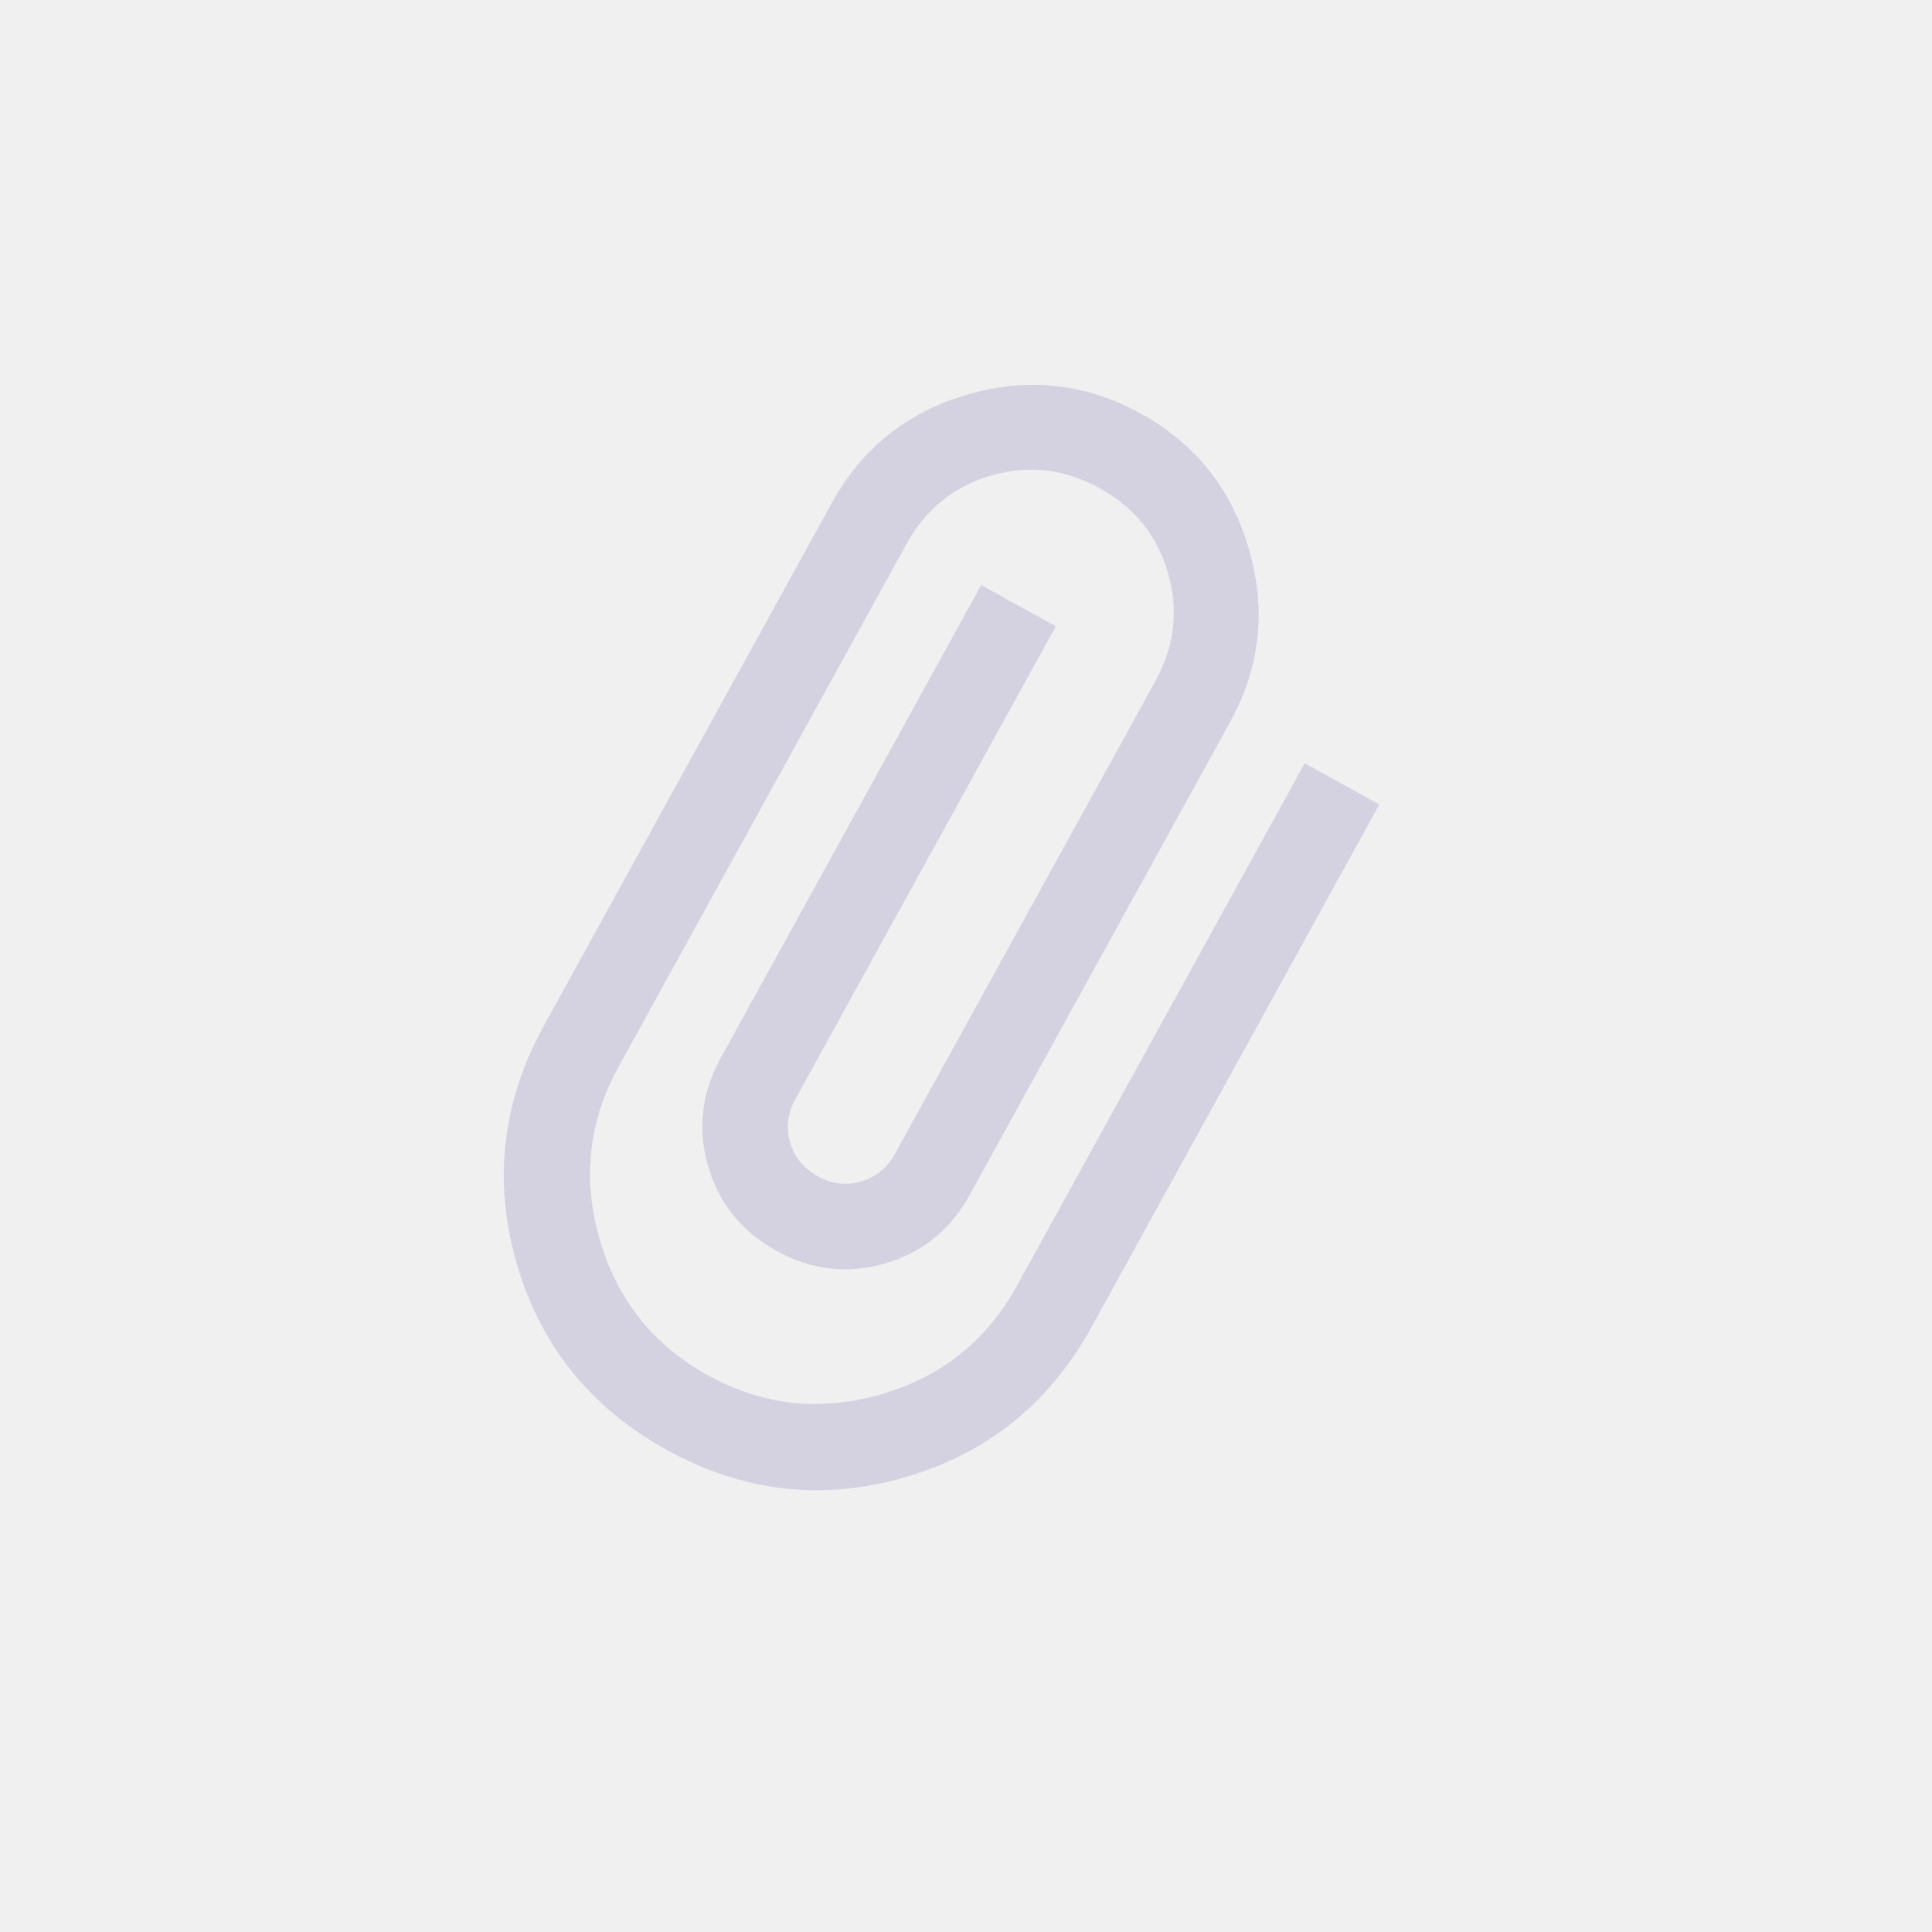
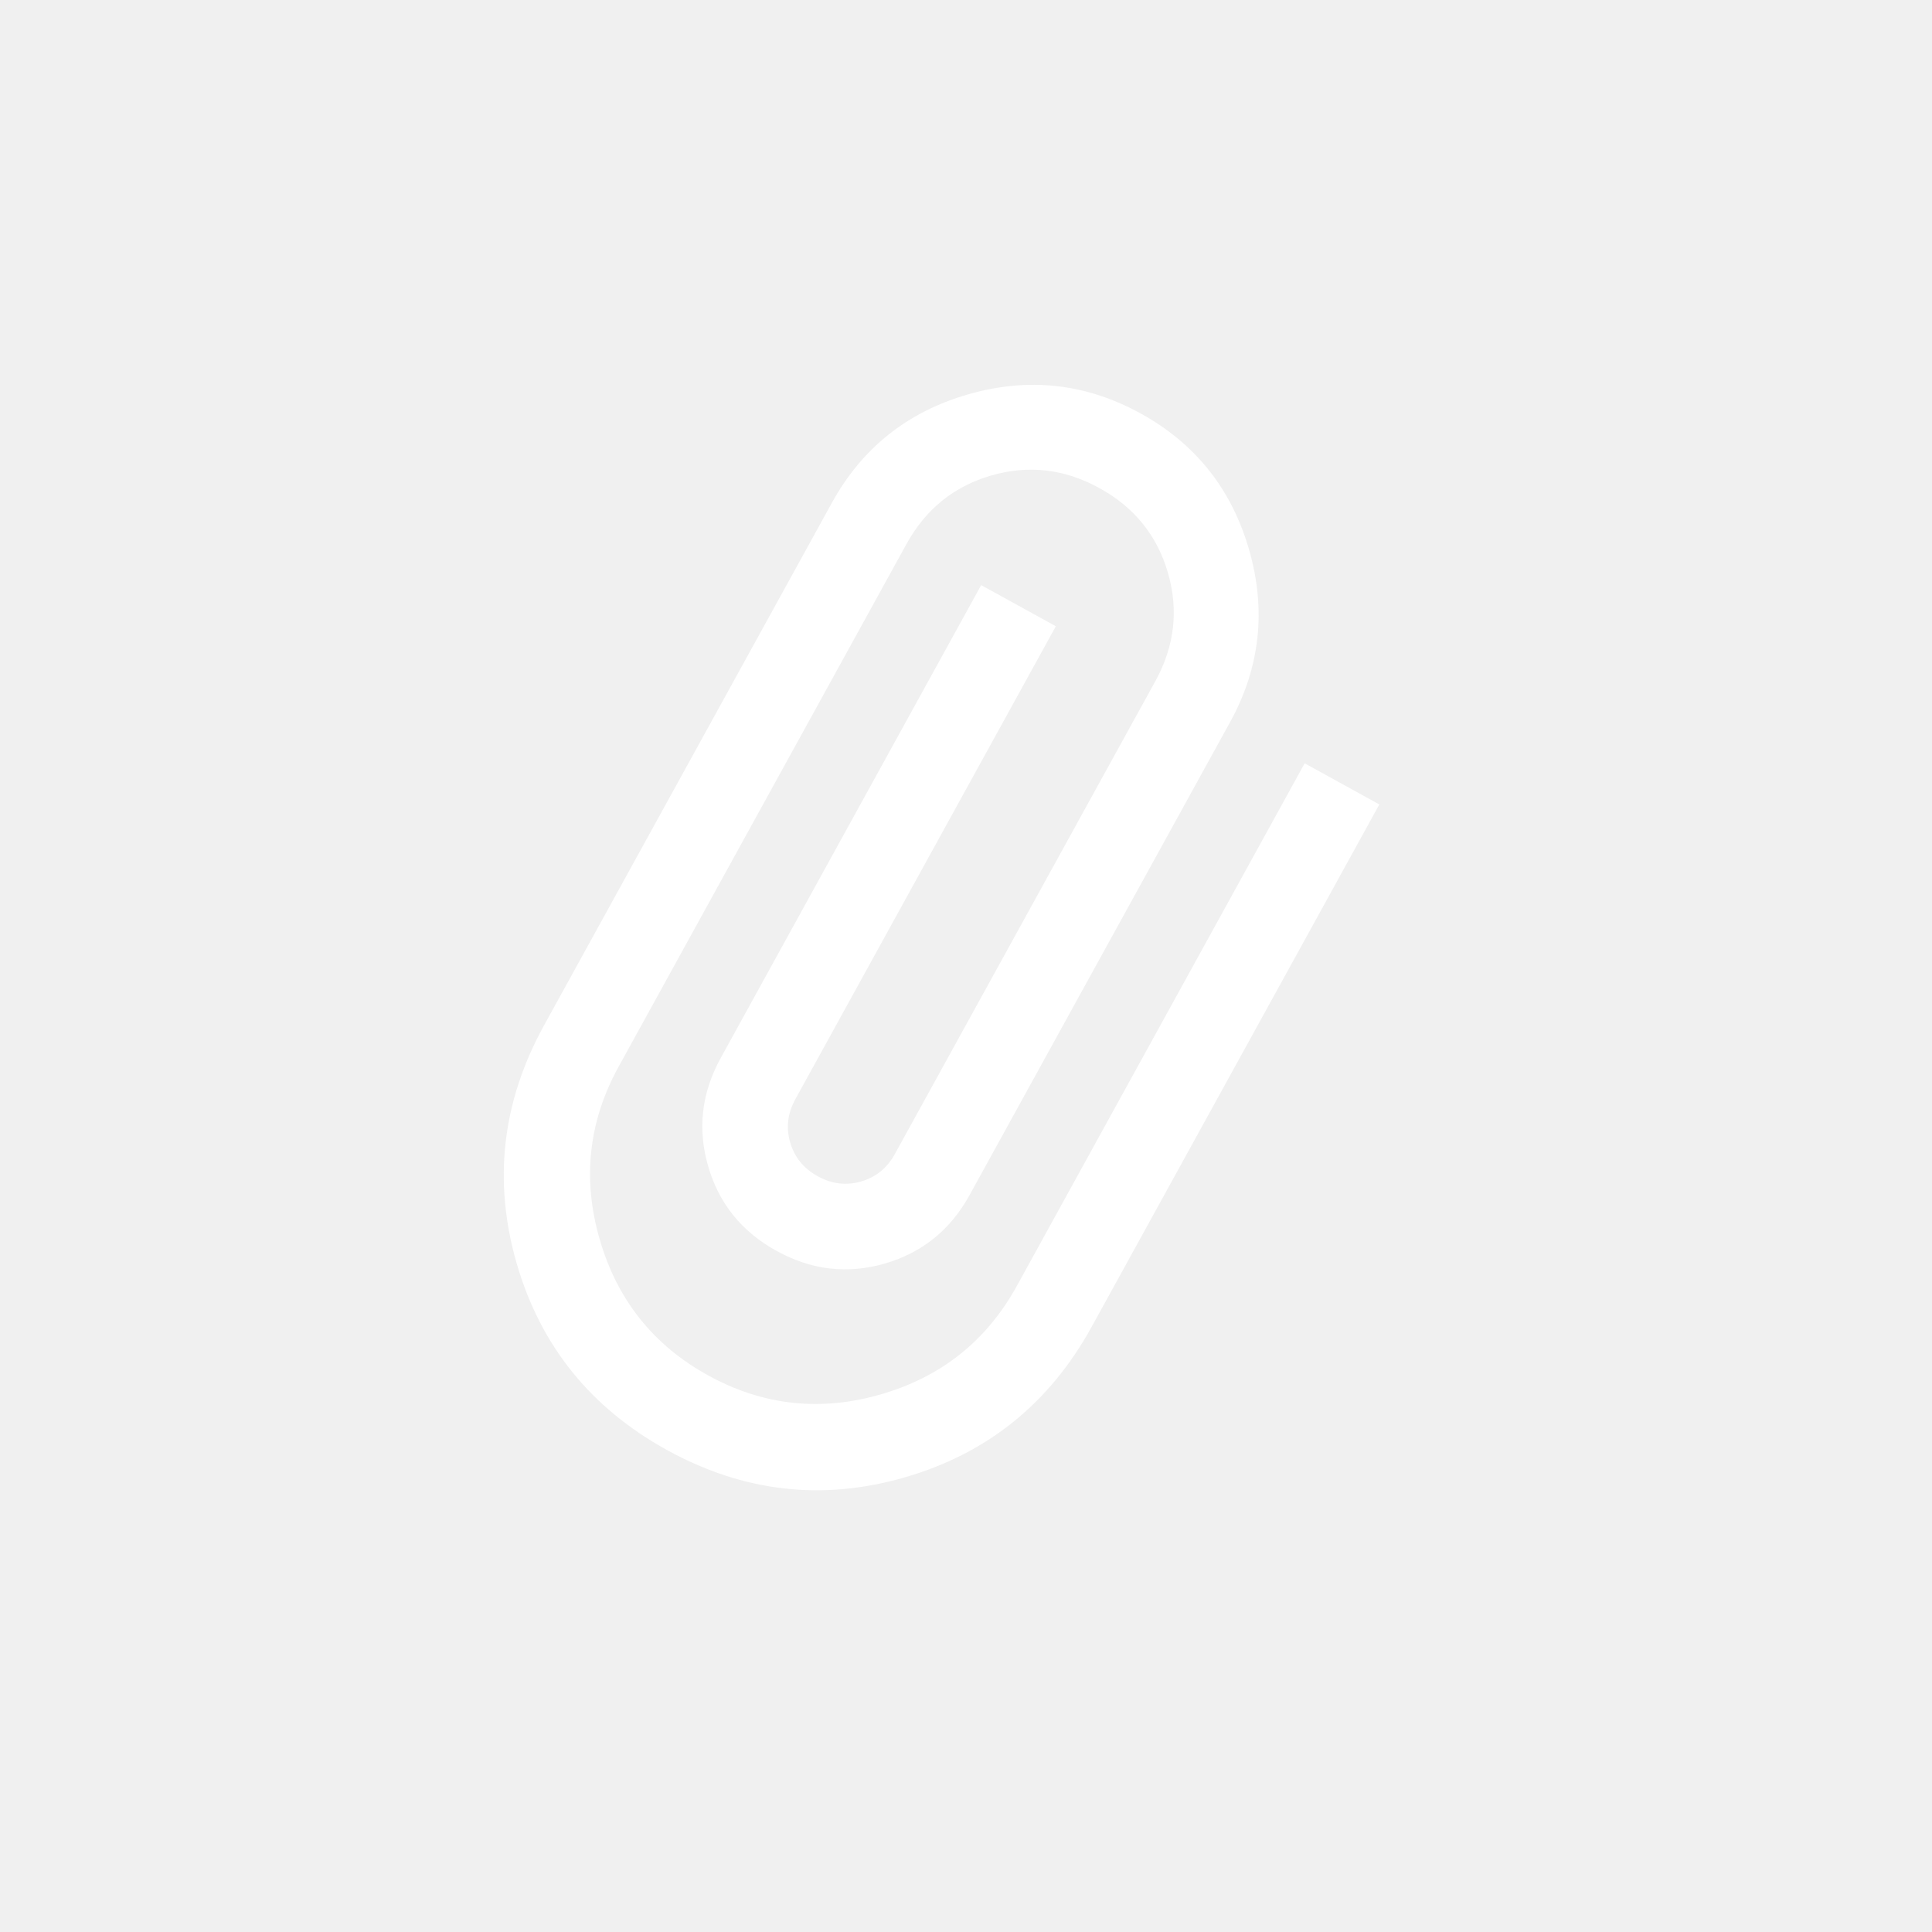
<svg xmlns="http://www.w3.org/2000/svg" width="34" height="34" viewBox="0 0 34 34" fill="none">
-   <path d="M11.738 25.518C10.395 24.778 9.513 23.684 9.093 22.235C8.674 20.786 8.834 19.39 9.573 18.047L14.639 8.85C15.17 7.886 15.967 7.25 17.031 6.942C18.095 6.634 19.109 6.745 20.073 7.276C21.036 7.806 21.672 8.604 21.98 9.668C22.288 10.732 22.177 11.746 21.647 12.709L17.063 21.031C16.726 21.644 16.228 22.045 15.572 22.236C14.915 22.426 14.28 22.352 13.667 22.014C13.054 21.677 12.652 21.179 12.462 20.523C12.272 19.866 12.346 19.232 12.684 18.618L17.267 10.297L18.581 11.021L13.998 19.342C13.861 19.59 13.83 19.844 13.906 20.105C13.981 20.365 14.143 20.564 14.391 20.7C14.639 20.837 14.893 20.868 15.154 20.792C15.414 20.717 15.613 20.555 15.749 20.307L20.333 11.986C20.67 11.373 20.744 10.738 20.554 10.081C20.364 9.425 19.962 8.927 19.349 8.59C18.736 8.252 18.101 8.178 17.444 8.368C16.788 8.559 16.291 8.96 15.953 9.573L10.887 18.771C10.357 19.734 10.245 20.748 10.554 21.812C10.862 22.876 11.498 23.673 12.461 24.204C13.425 24.735 14.438 24.846 15.503 24.538C16.567 24.23 17.364 23.594 17.895 22.63L22.96 13.433L24.274 14.157L19.209 23.354C18.469 24.697 17.375 25.578 15.926 25.998C14.477 26.418 13.081 26.258 11.738 25.518Z" fill="#D4D2E1" />
+   <path d="M11.738 25.518C10.395 24.778 9.513 23.684 9.093 22.235C8.674 20.786 8.834 19.39 9.573 18.047L14.639 8.85C15.17 7.886 15.967 7.25 17.031 6.942C18.095 6.634 19.109 6.745 20.073 7.276C21.036 7.806 21.672 8.604 21.98 9.668C22.288 10.732 22.177 11.746 21.647 12.709L17.063 21.031C16.726 21.644 16.228 22.045 15.572 22.236C14.915 22.426 14.28 22.352 13.667 22.014C13.054 21.677 12.652 21.179 12.462 20.523C12.272 19.866 12.346 19.232 12.684 18.618L17.267 10.297L18.581 11.021L13.998 19.342C13.861 19.59 13.83 19.844 13.906 20.105C13.981 20.365 14.143 20.564 14.391 20.7C14.639 20.837 14.893 20.868 15.154 20.792C15.414 20.717 15.613 20.555 15.749 20.307L20.333 11.986C20.67 11.373 20.744 10.738 20.554 10.081C20.364 9.425 19.962 8.927 19.349 8.59C18.736 8.252 18.101 8.178 17.444 8.368C16.788 8.559 16.291 8.96 15.953 9.573L10.887 18.771C10.357 19.734 10.245 20.748 10.554 21.812C10.862 22.876 11.498 23.673 12.461 24.204C13.425 24.735 14.438 24.846 15.503 24.538C16.567 24.23 17.364 23.594 17.895 22.63L22.96 13.433L24.274 14.157L19.209 23.354C18.469 24.697 17.375 25.578 15.926 25.998C14.477 26.418 13.081 26.258 11.738 25.518Z" fill="#FFFFFF" />
</svg>
